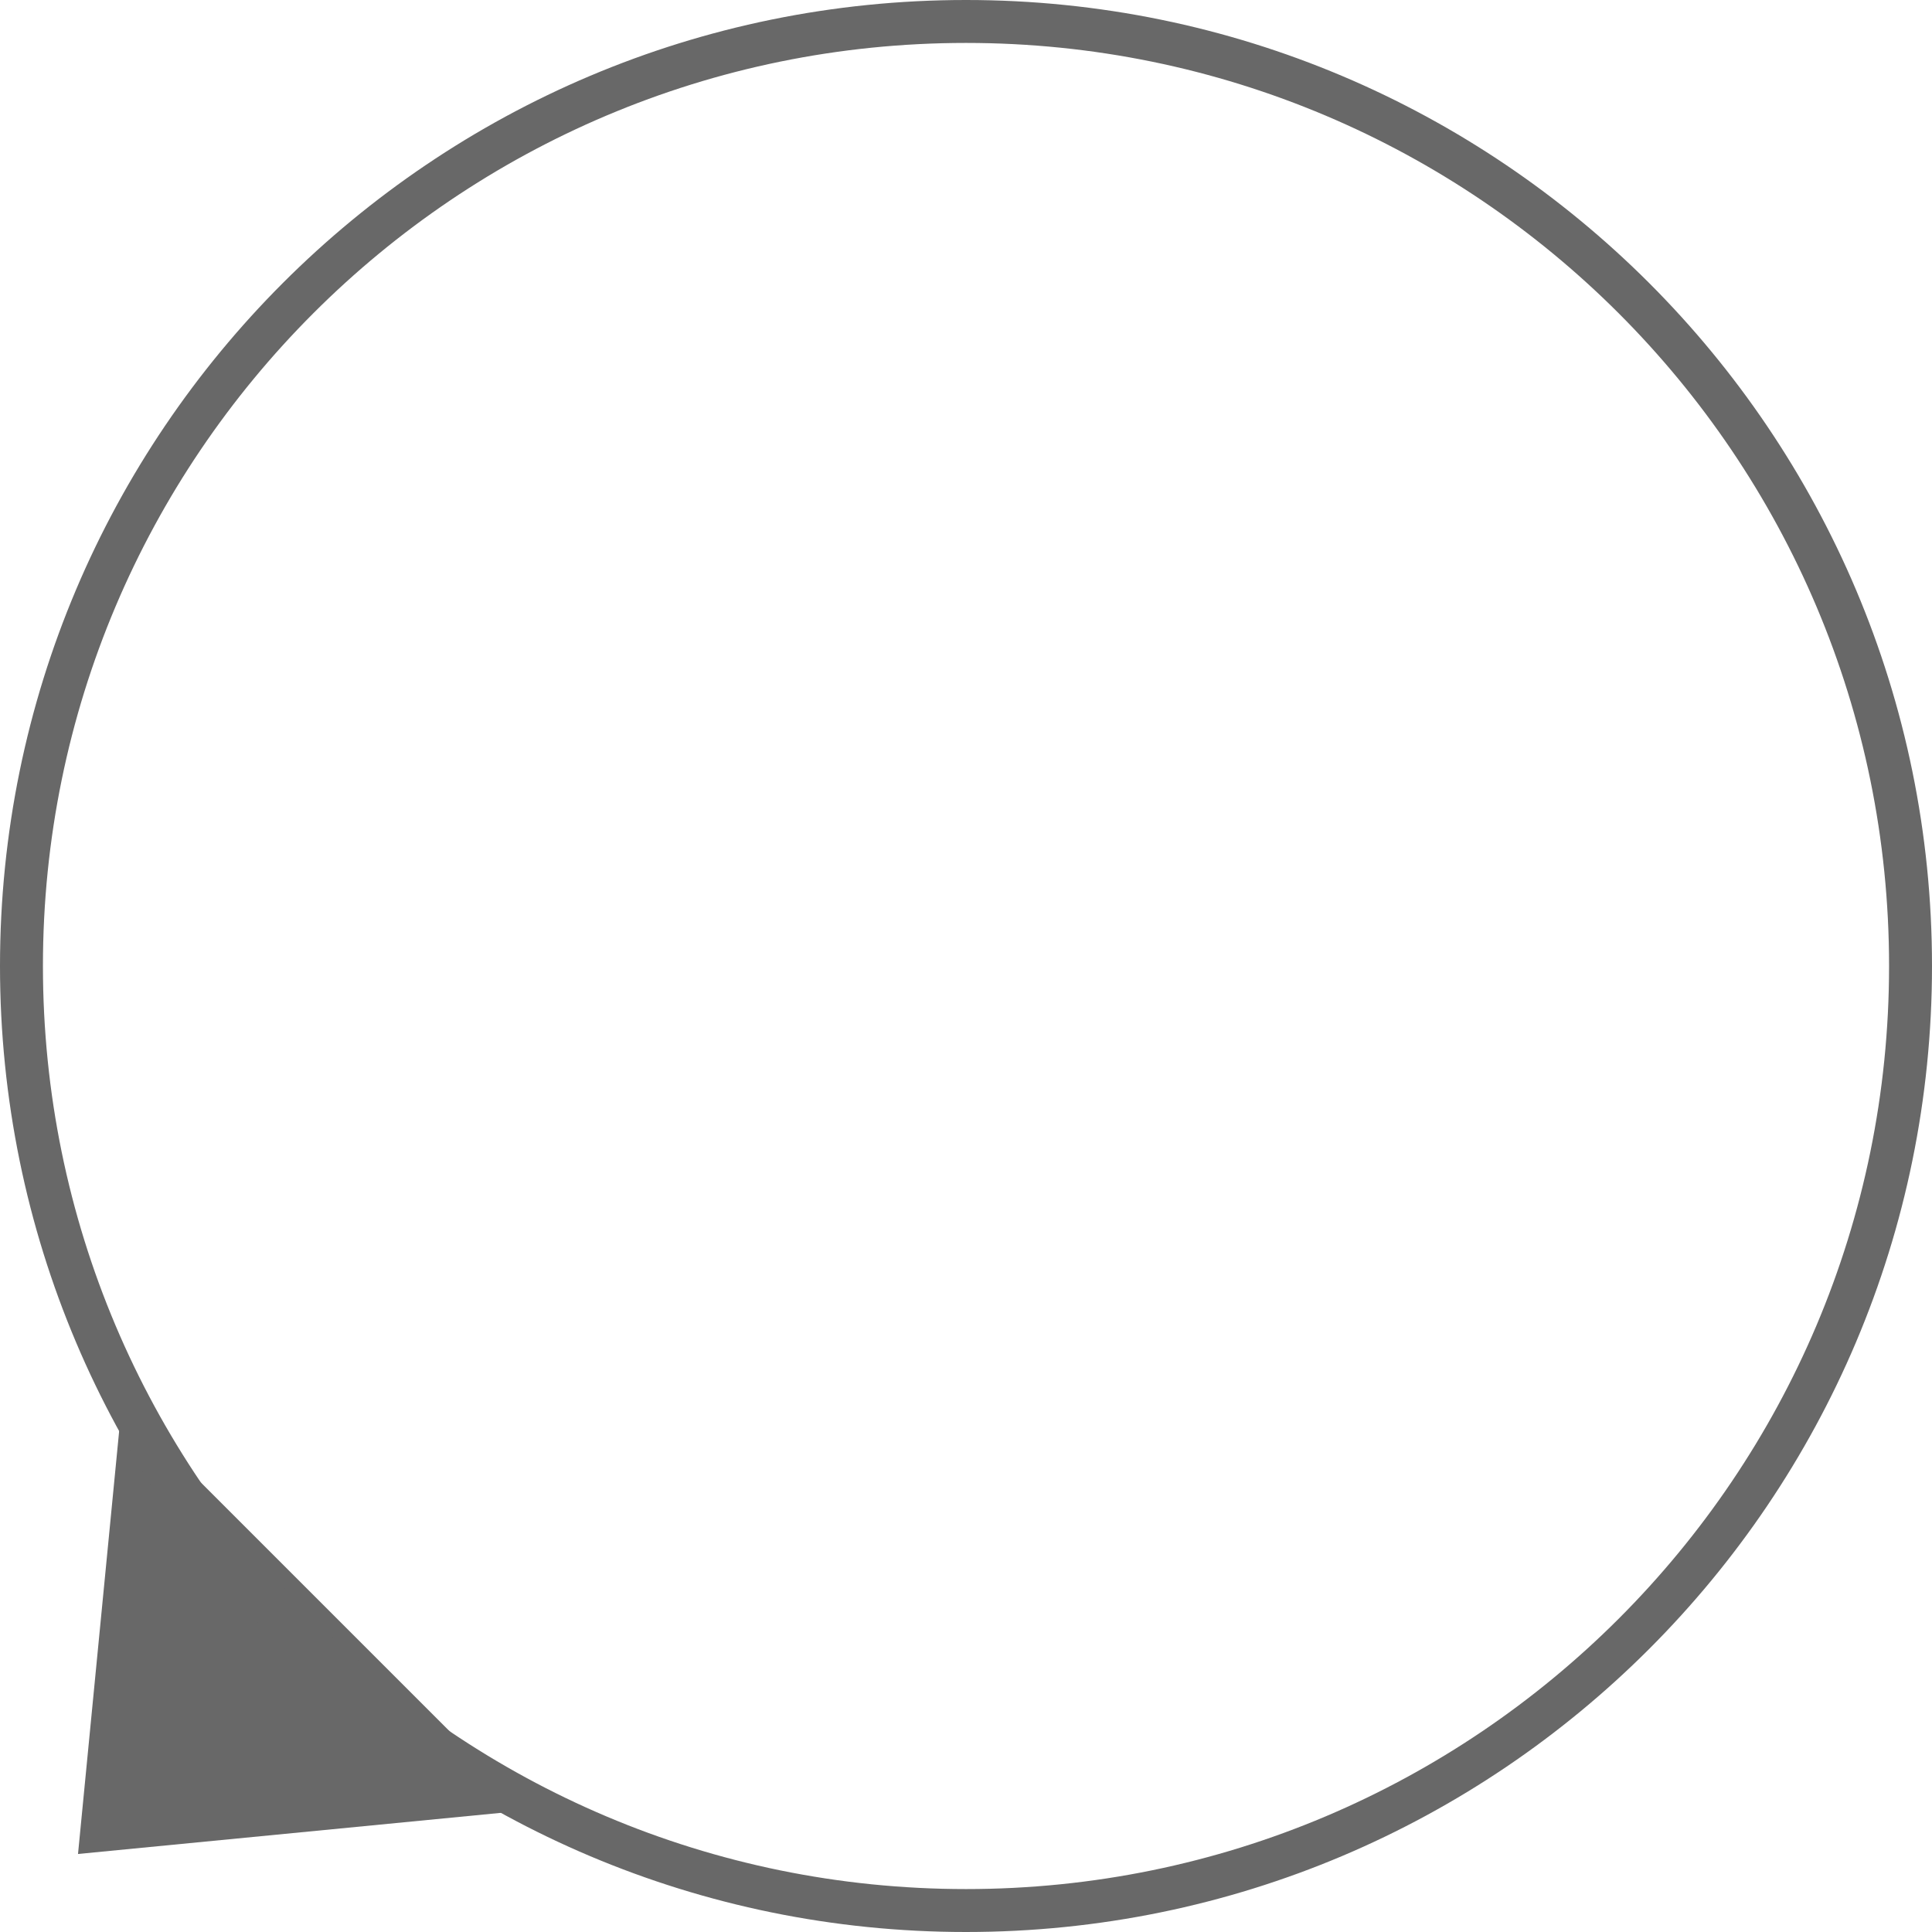
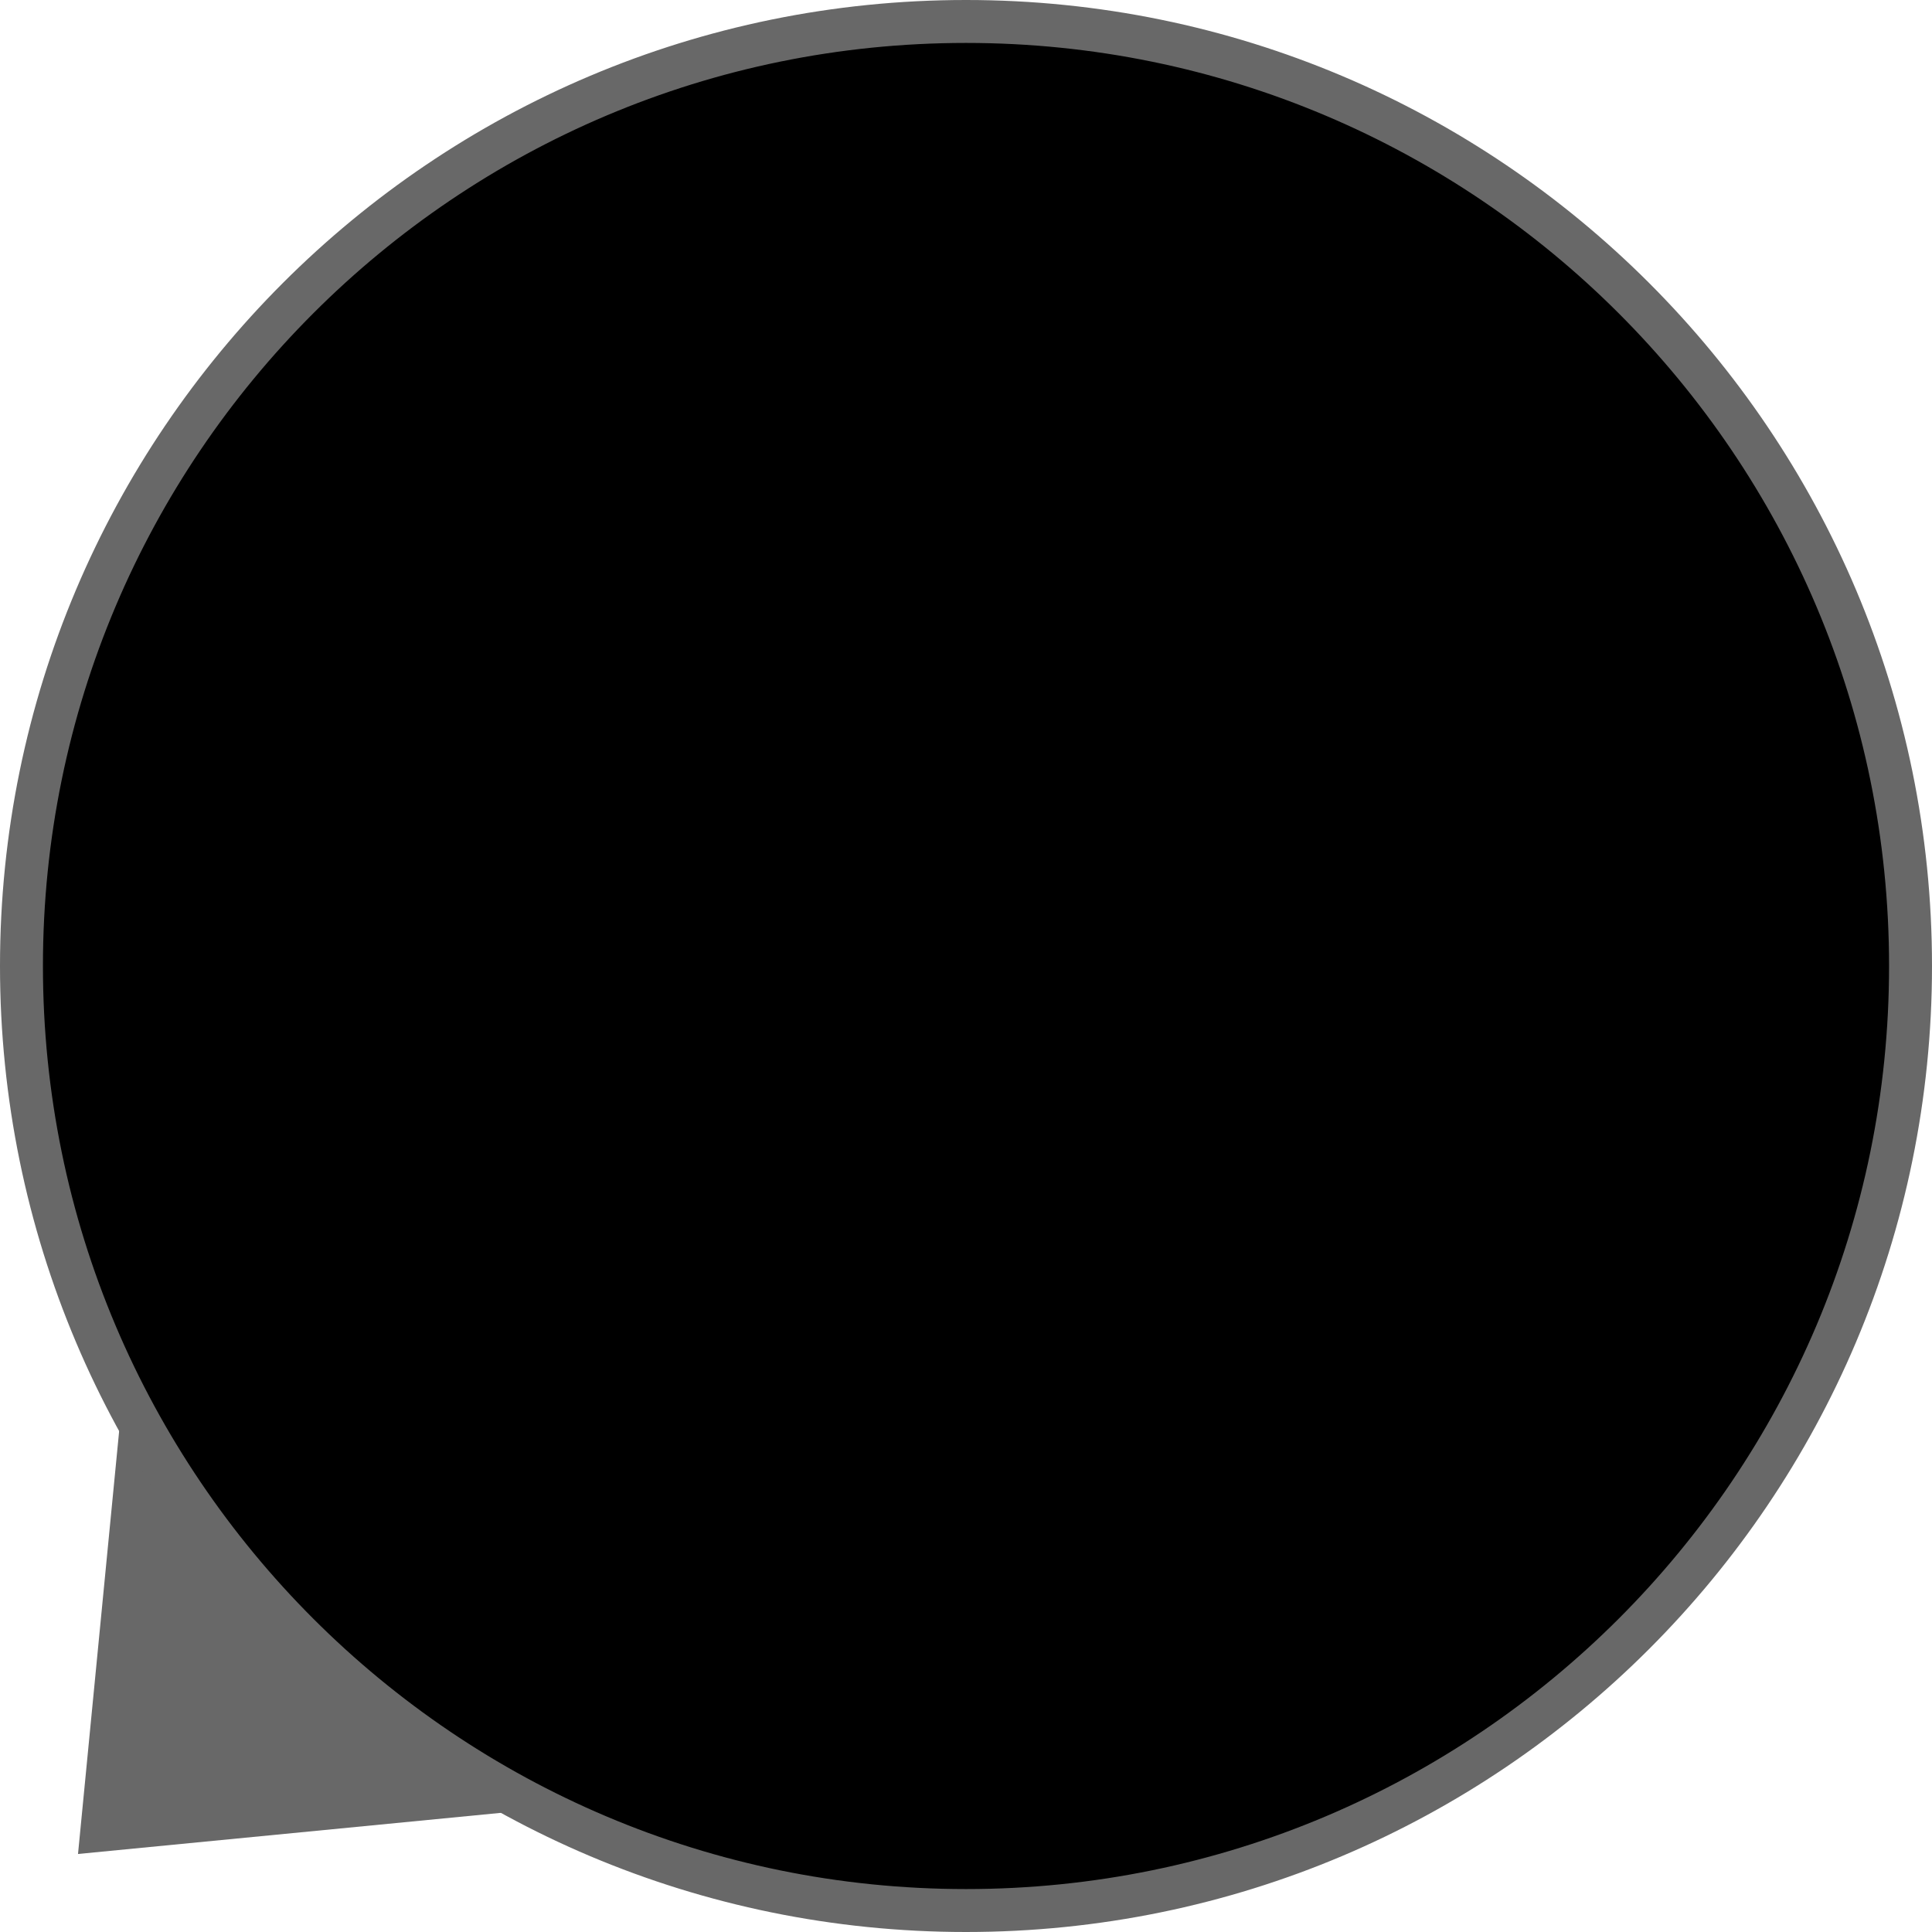
<svg xmlns="http://www.w3.org/2000/svg" width="180" height="180" viewBox="0 0 180 180" fill="none">
  <path d="M7.268 172.731L11.351 130.76L49.24 168.648L7.268 172.731Z" fill="#686868" />
-   <circle cx="90" cy="90" r="88" transform="rotate(-90 90 90)" stroke="#686868" stroke-width="4" />
+   <circle cx="90" cy="90" r="88" transform="rotate(-90 90 90)" stroke="#686868" stroke-width="4" fill="#000" />
</svg>
